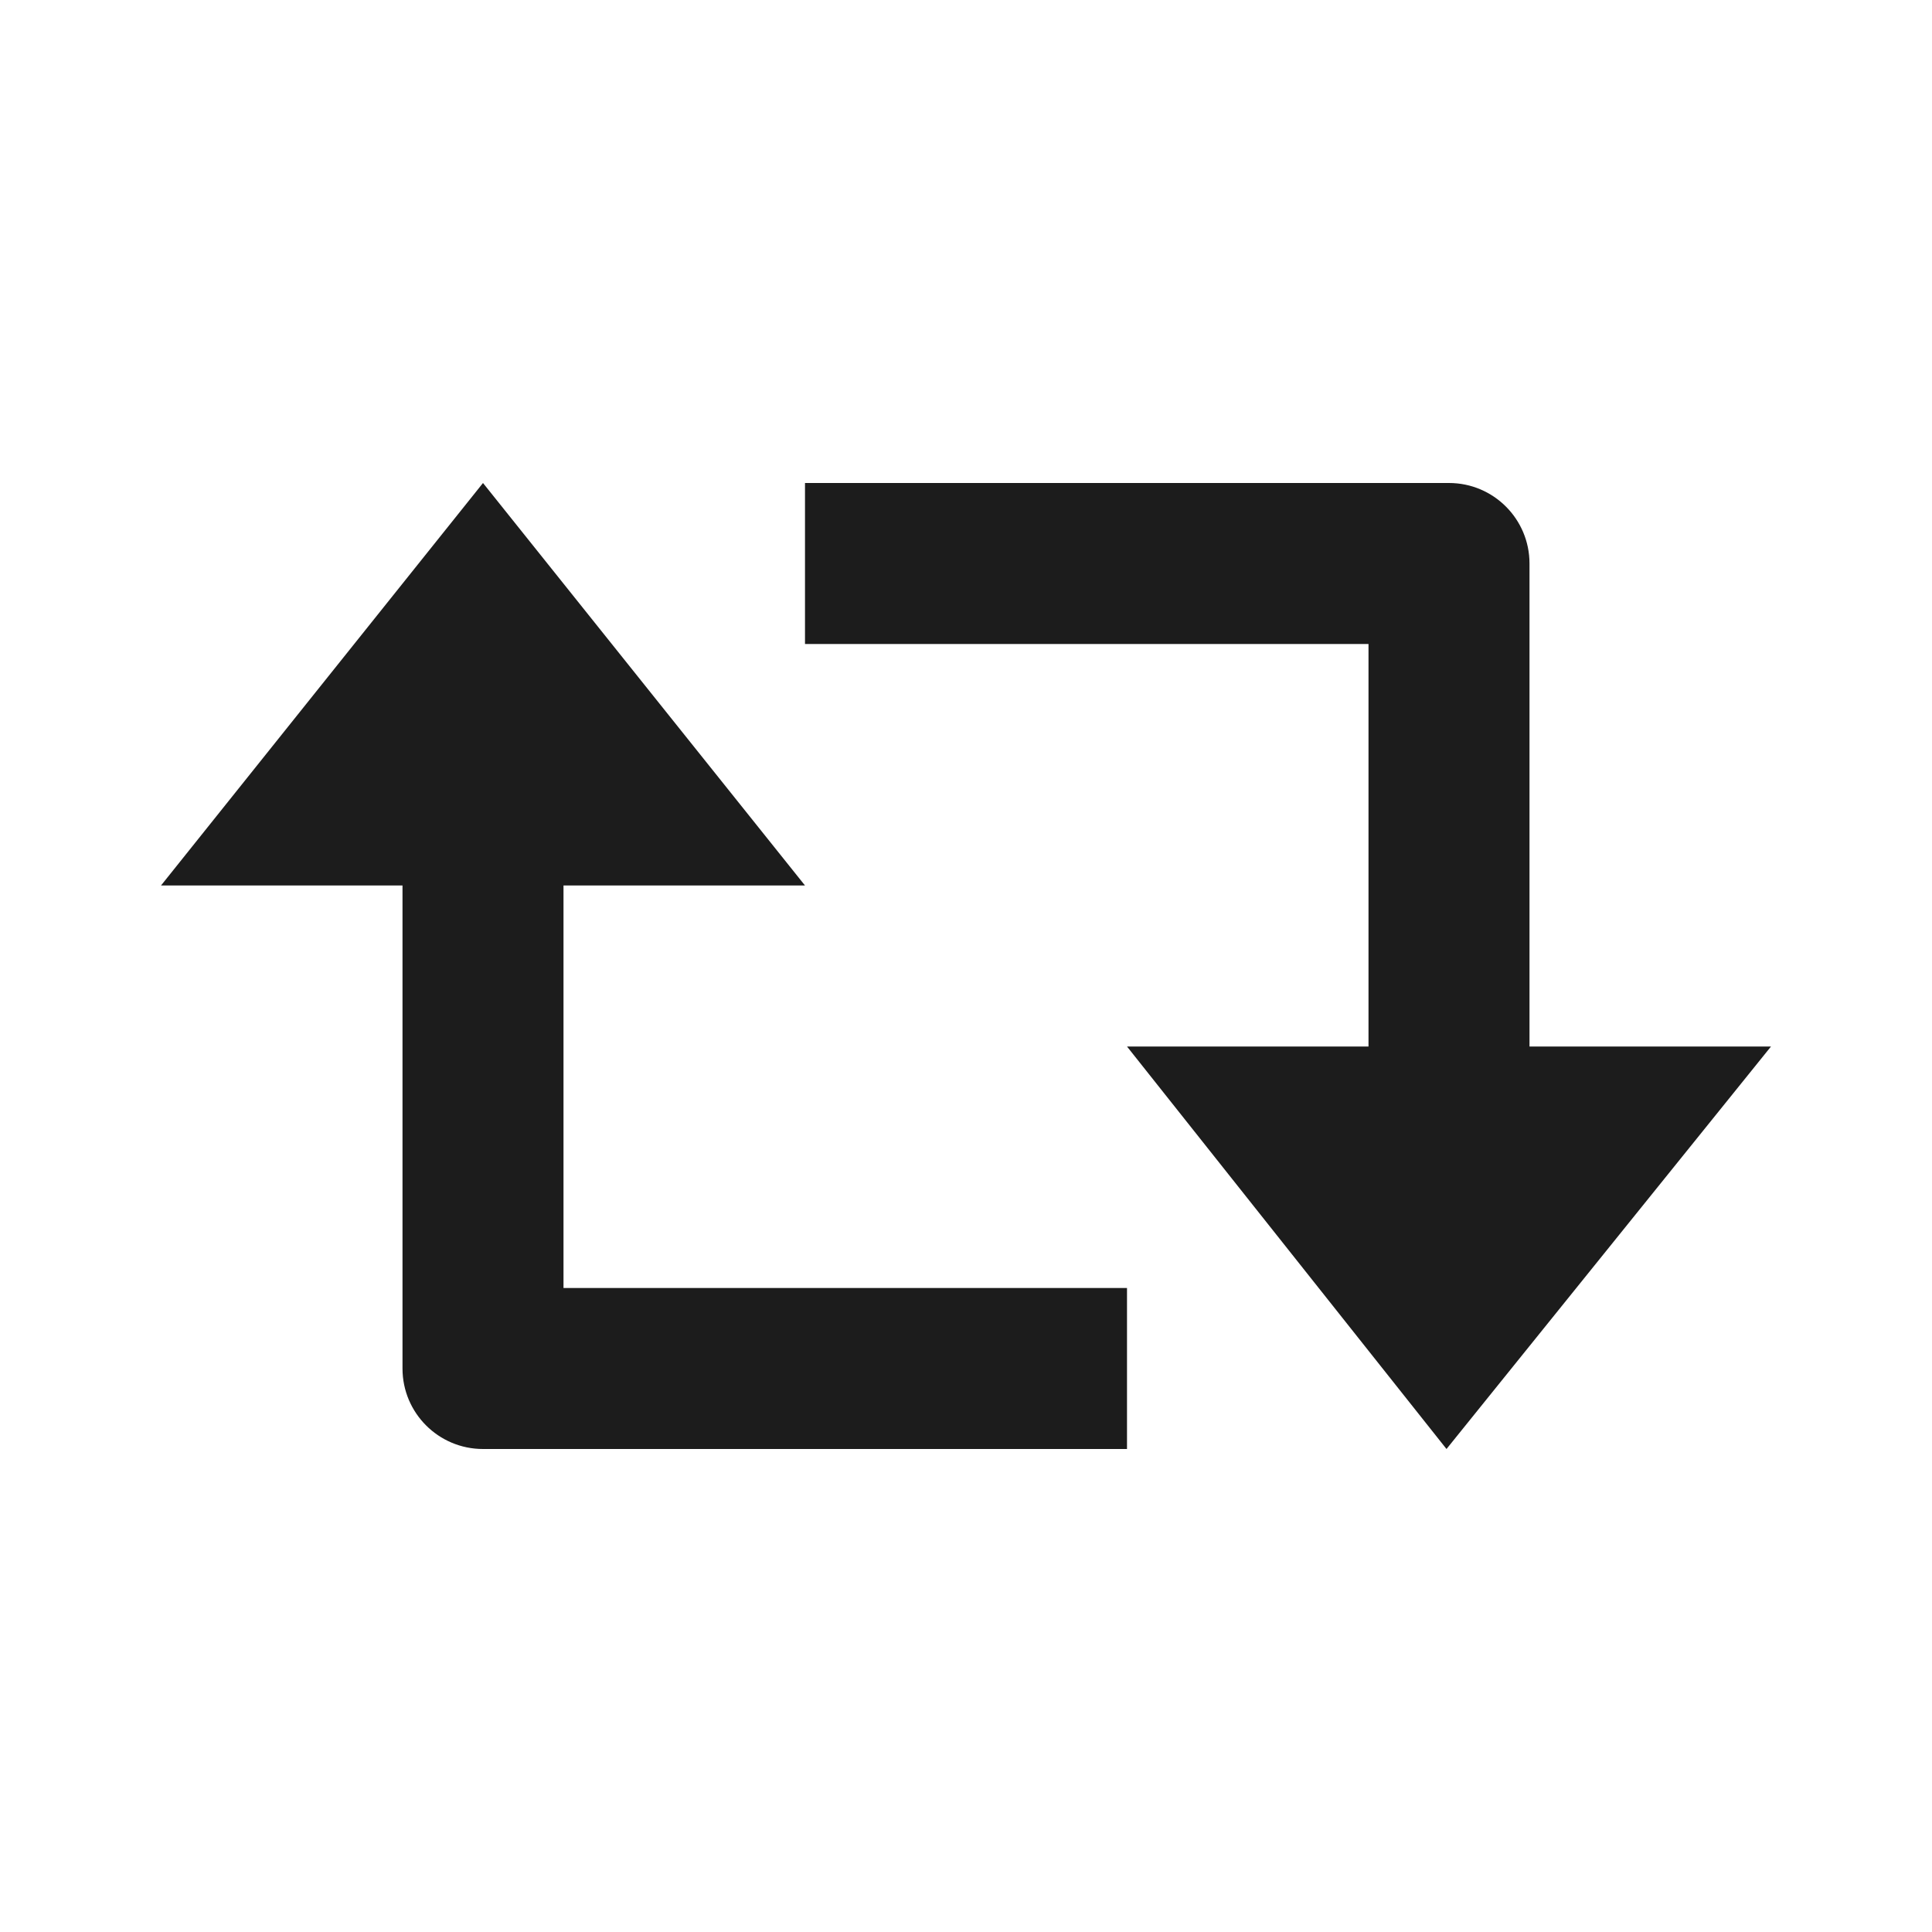
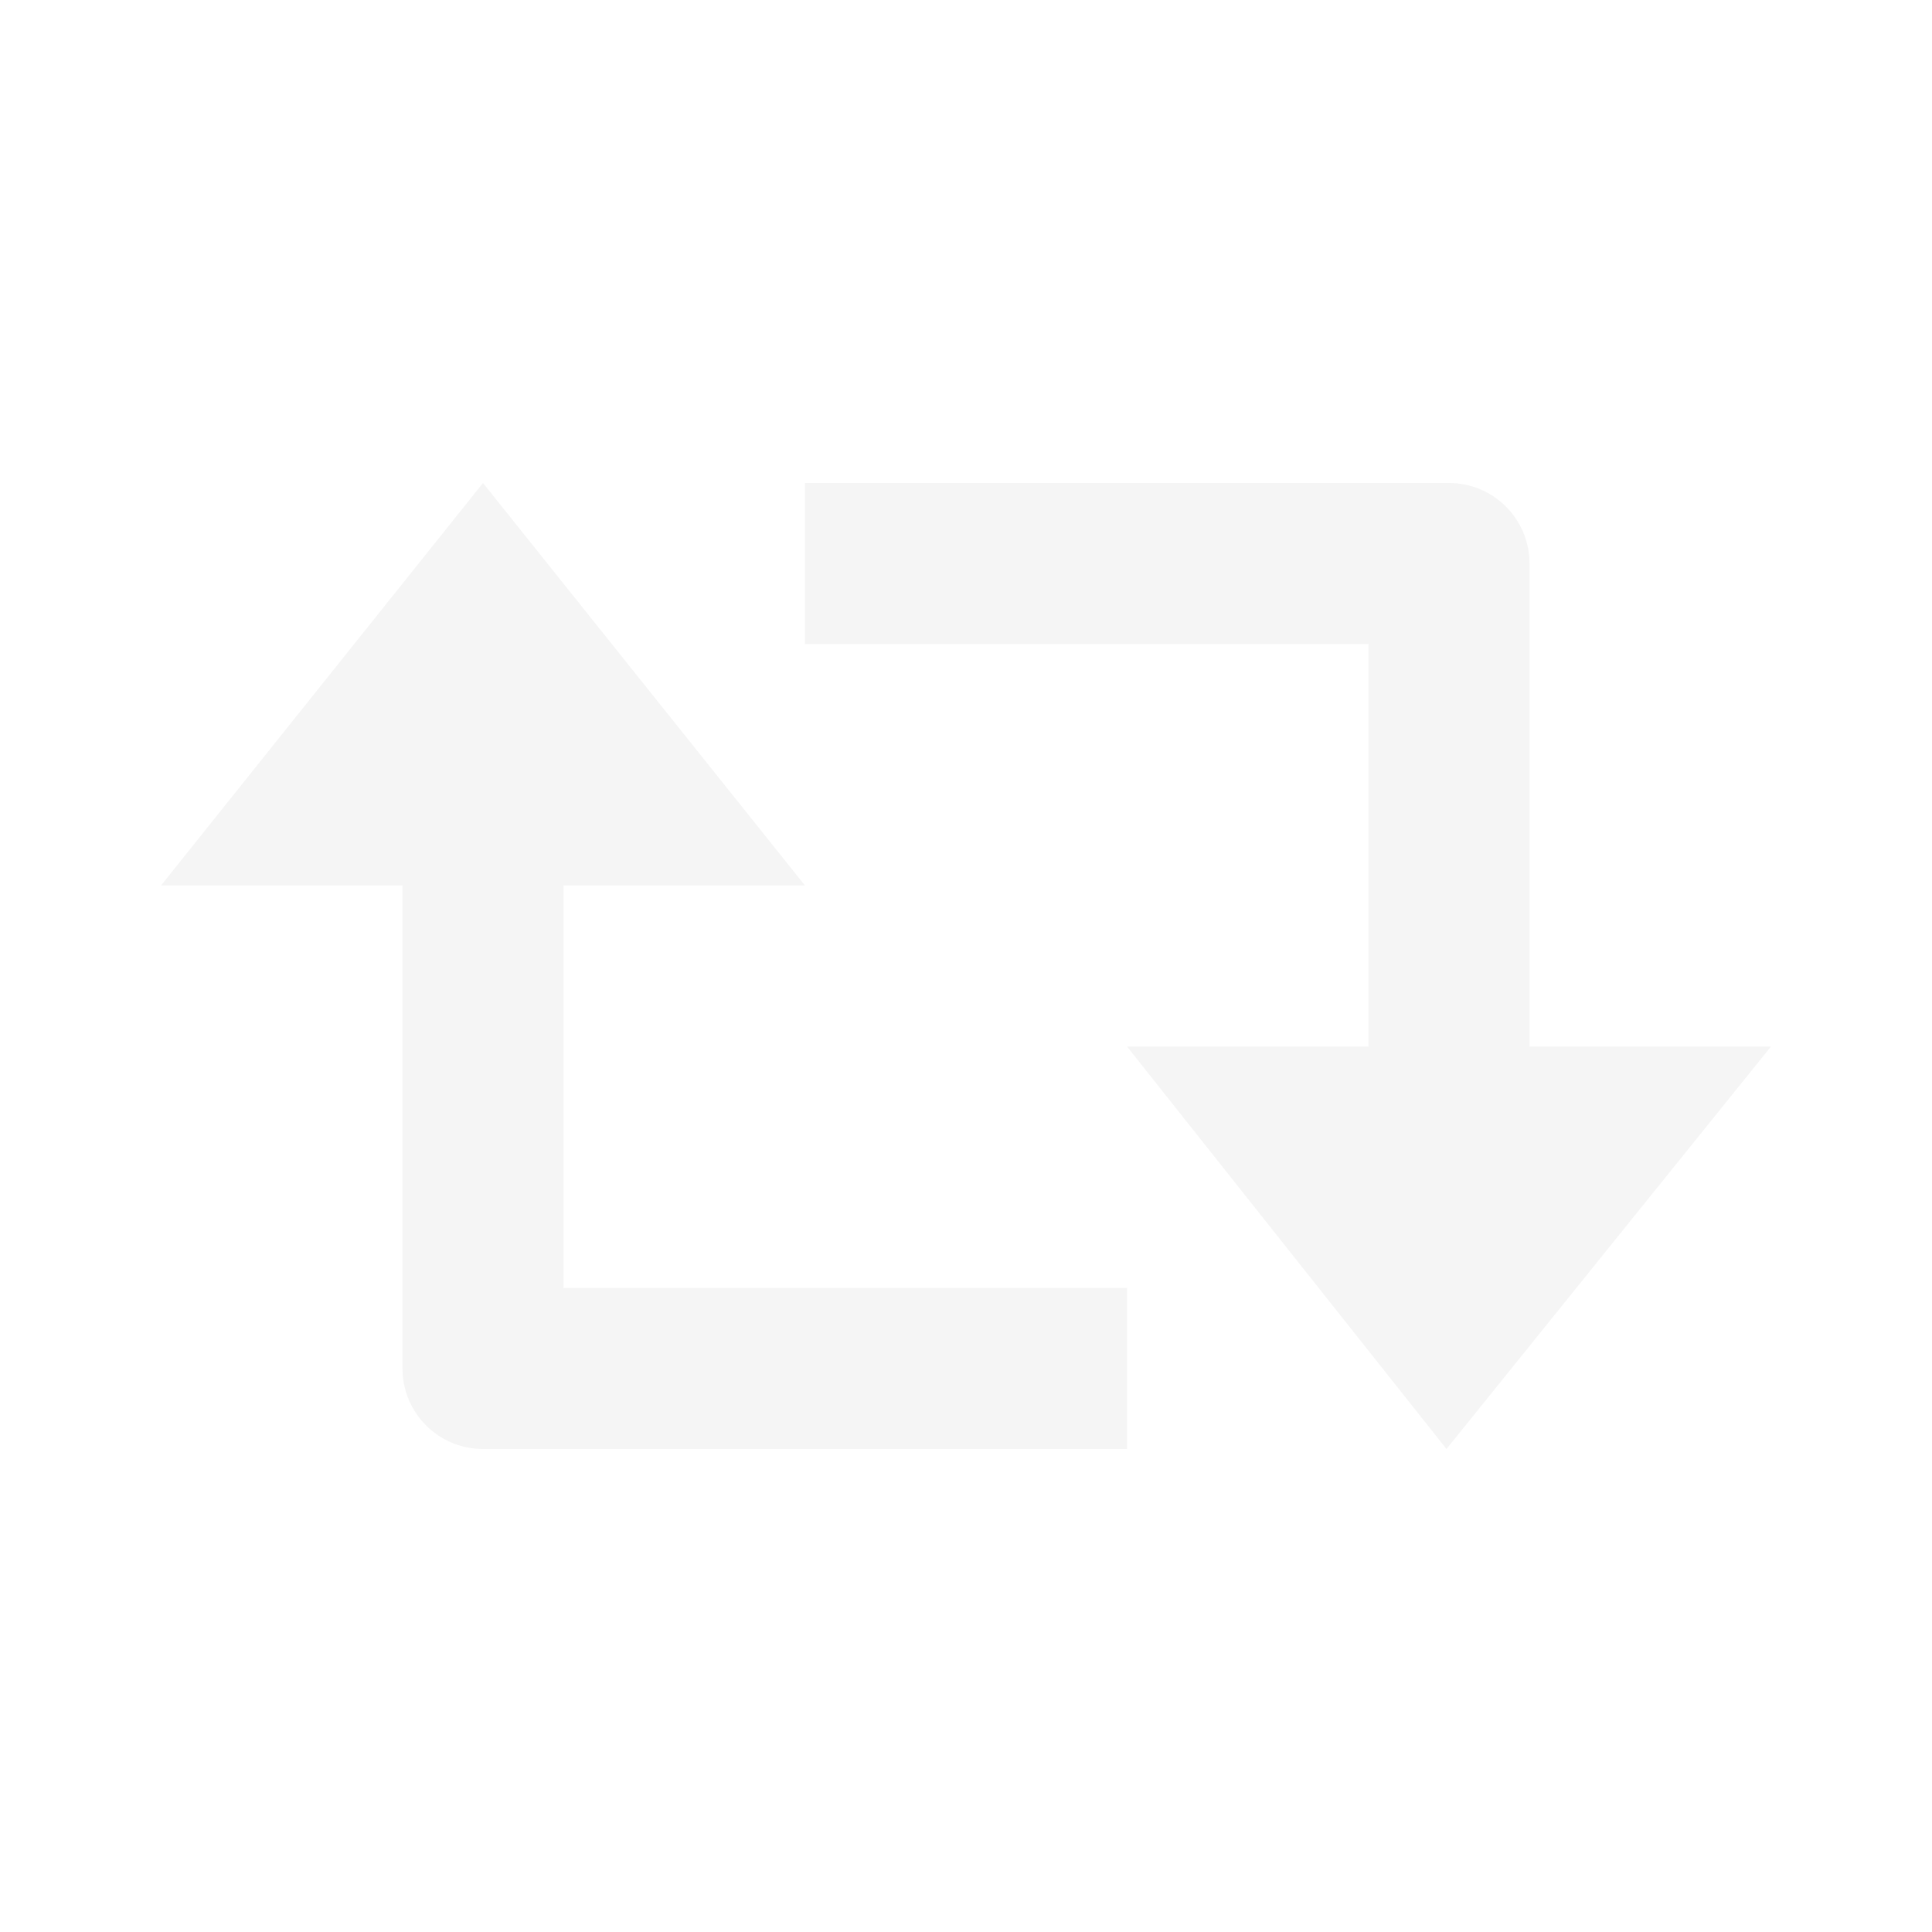
- <svg xmlns="http://www.w3.org/2000/svg" fill="#1c1c1c" width="20px" height="20px" viewBox="0 0 24 24">
+ <svg xmlns="http://www.w3.org/2000/svg" fill="#F5F5F5" width="20px" height="20px" viewBox="0 0 24 24">
  <g id="SVGRepo_bgCarrier" stroke-width="0" />
  <g id="SVGRepo_tracerCarrier" stroke-linecap="round" stroke-linejoin="round" />
  <g id="SVGRepo_iconCarrier">
    <path d="M19 7a1 1 0 0 0-1-1h-8v2h7v5h-3l3.969 5L22 13h-3V7zM5 17a1 1 0 0 0 1 1h8v-2H7v-5h3L6 6l-4 5h3v6z" />
  </g>
</svg>
